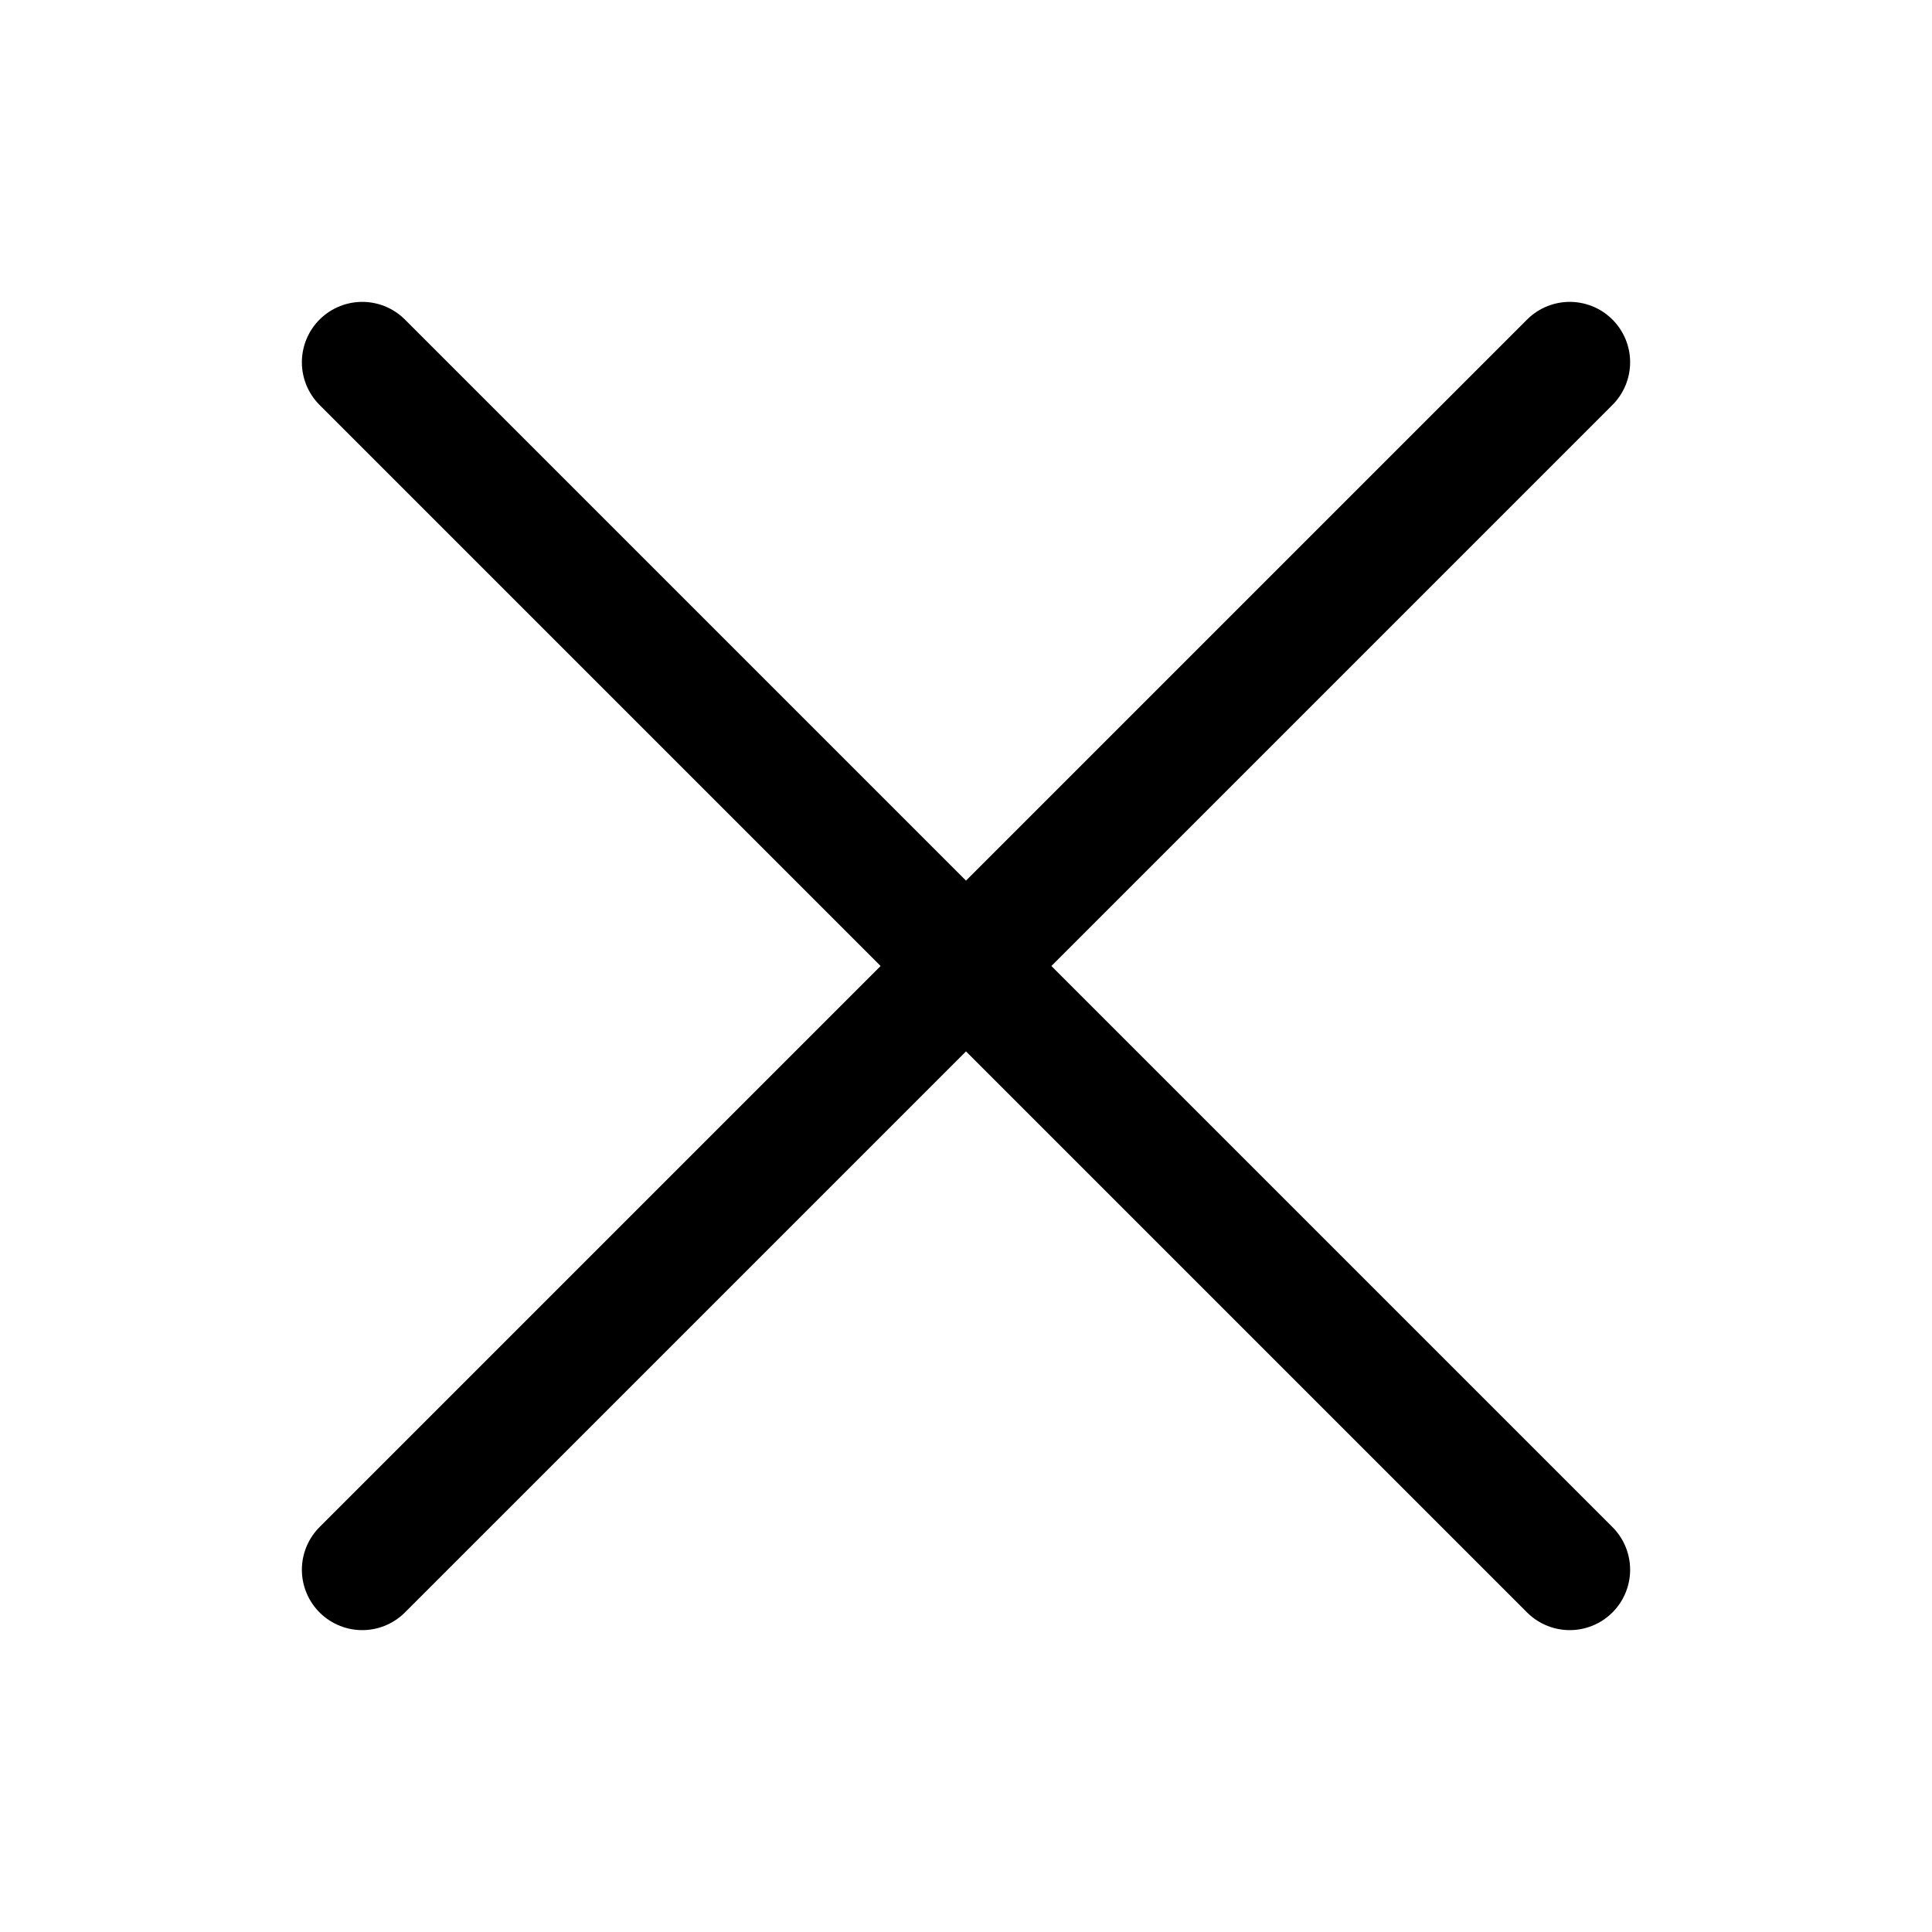
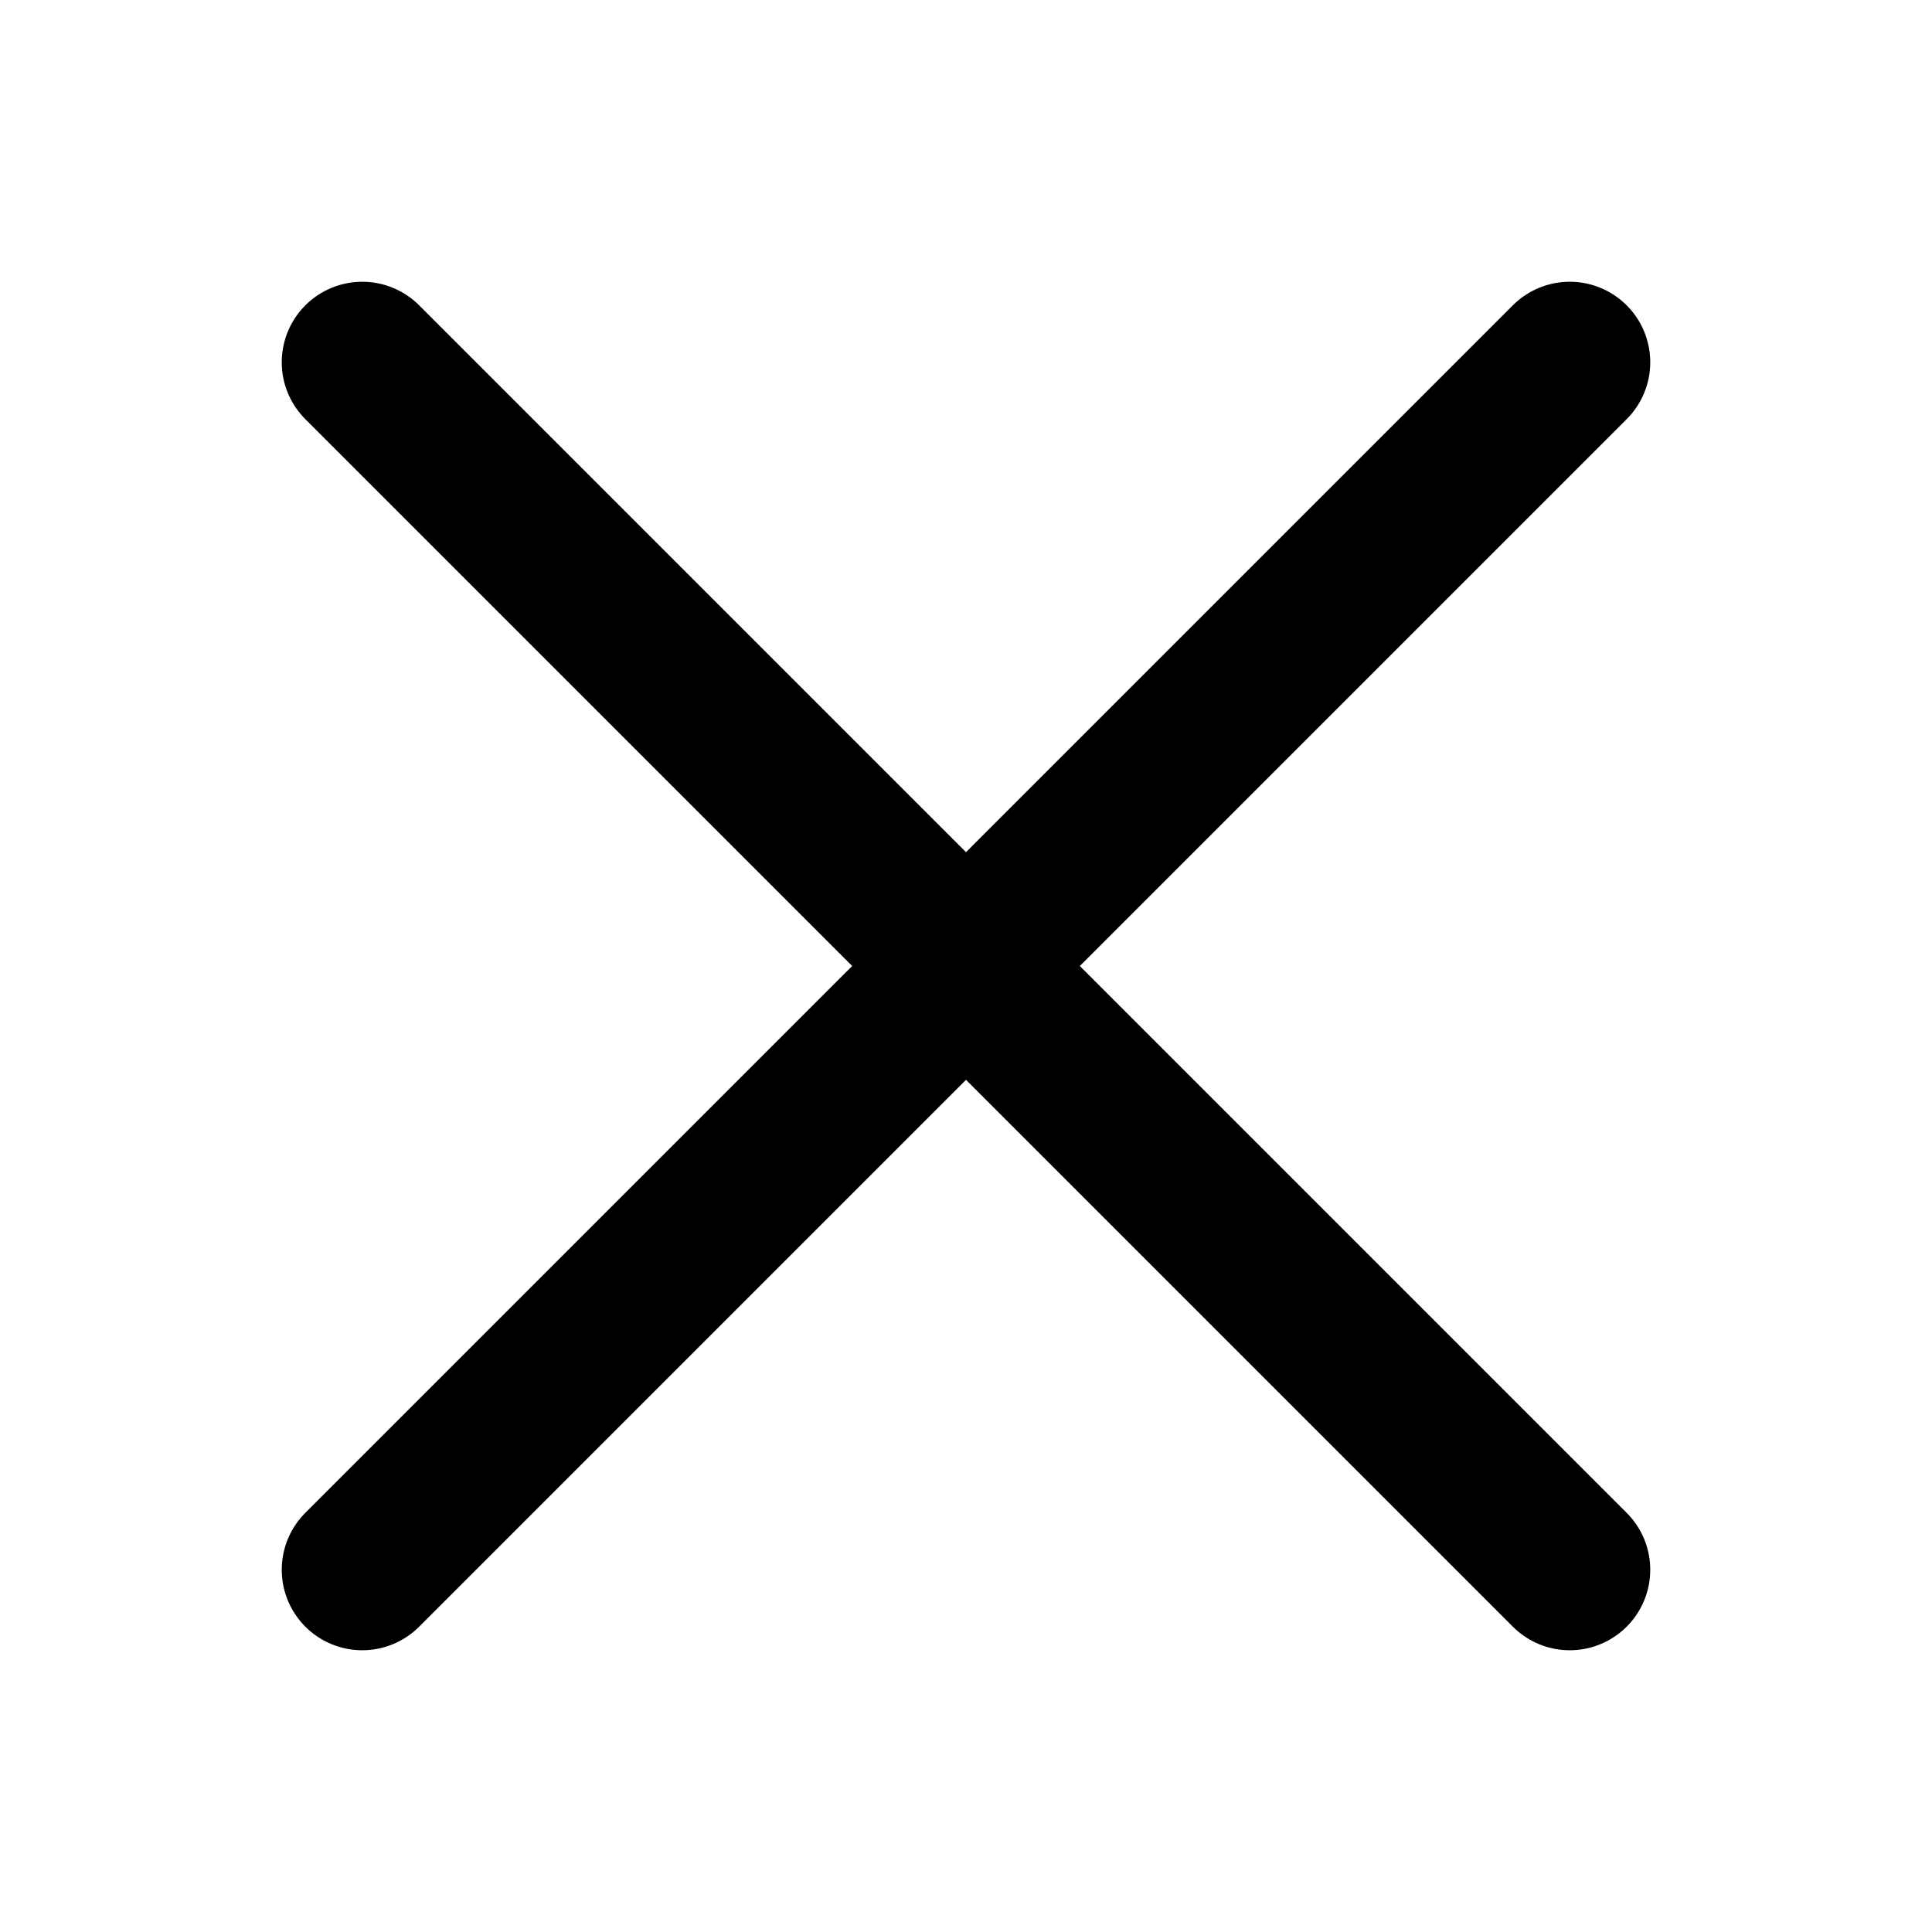
<svg xmlns="http://www.w3.org/2000/svg" viewBox="0 0 24 24">
-   <path d="M4.5 19.5l15-15m-15 0l15 15" fill="none" stroke="currentColor" stroke-linecap="round" stroke-linejoin="round" stroke-width="1.5" />
+   <path d="M4.5 19.5l15-15m-15 0l15 15" fill="none" stroke="currentColor" stroke-linecap="round" stroke-linejoin="round" stroke-width="2" />
</svg>
